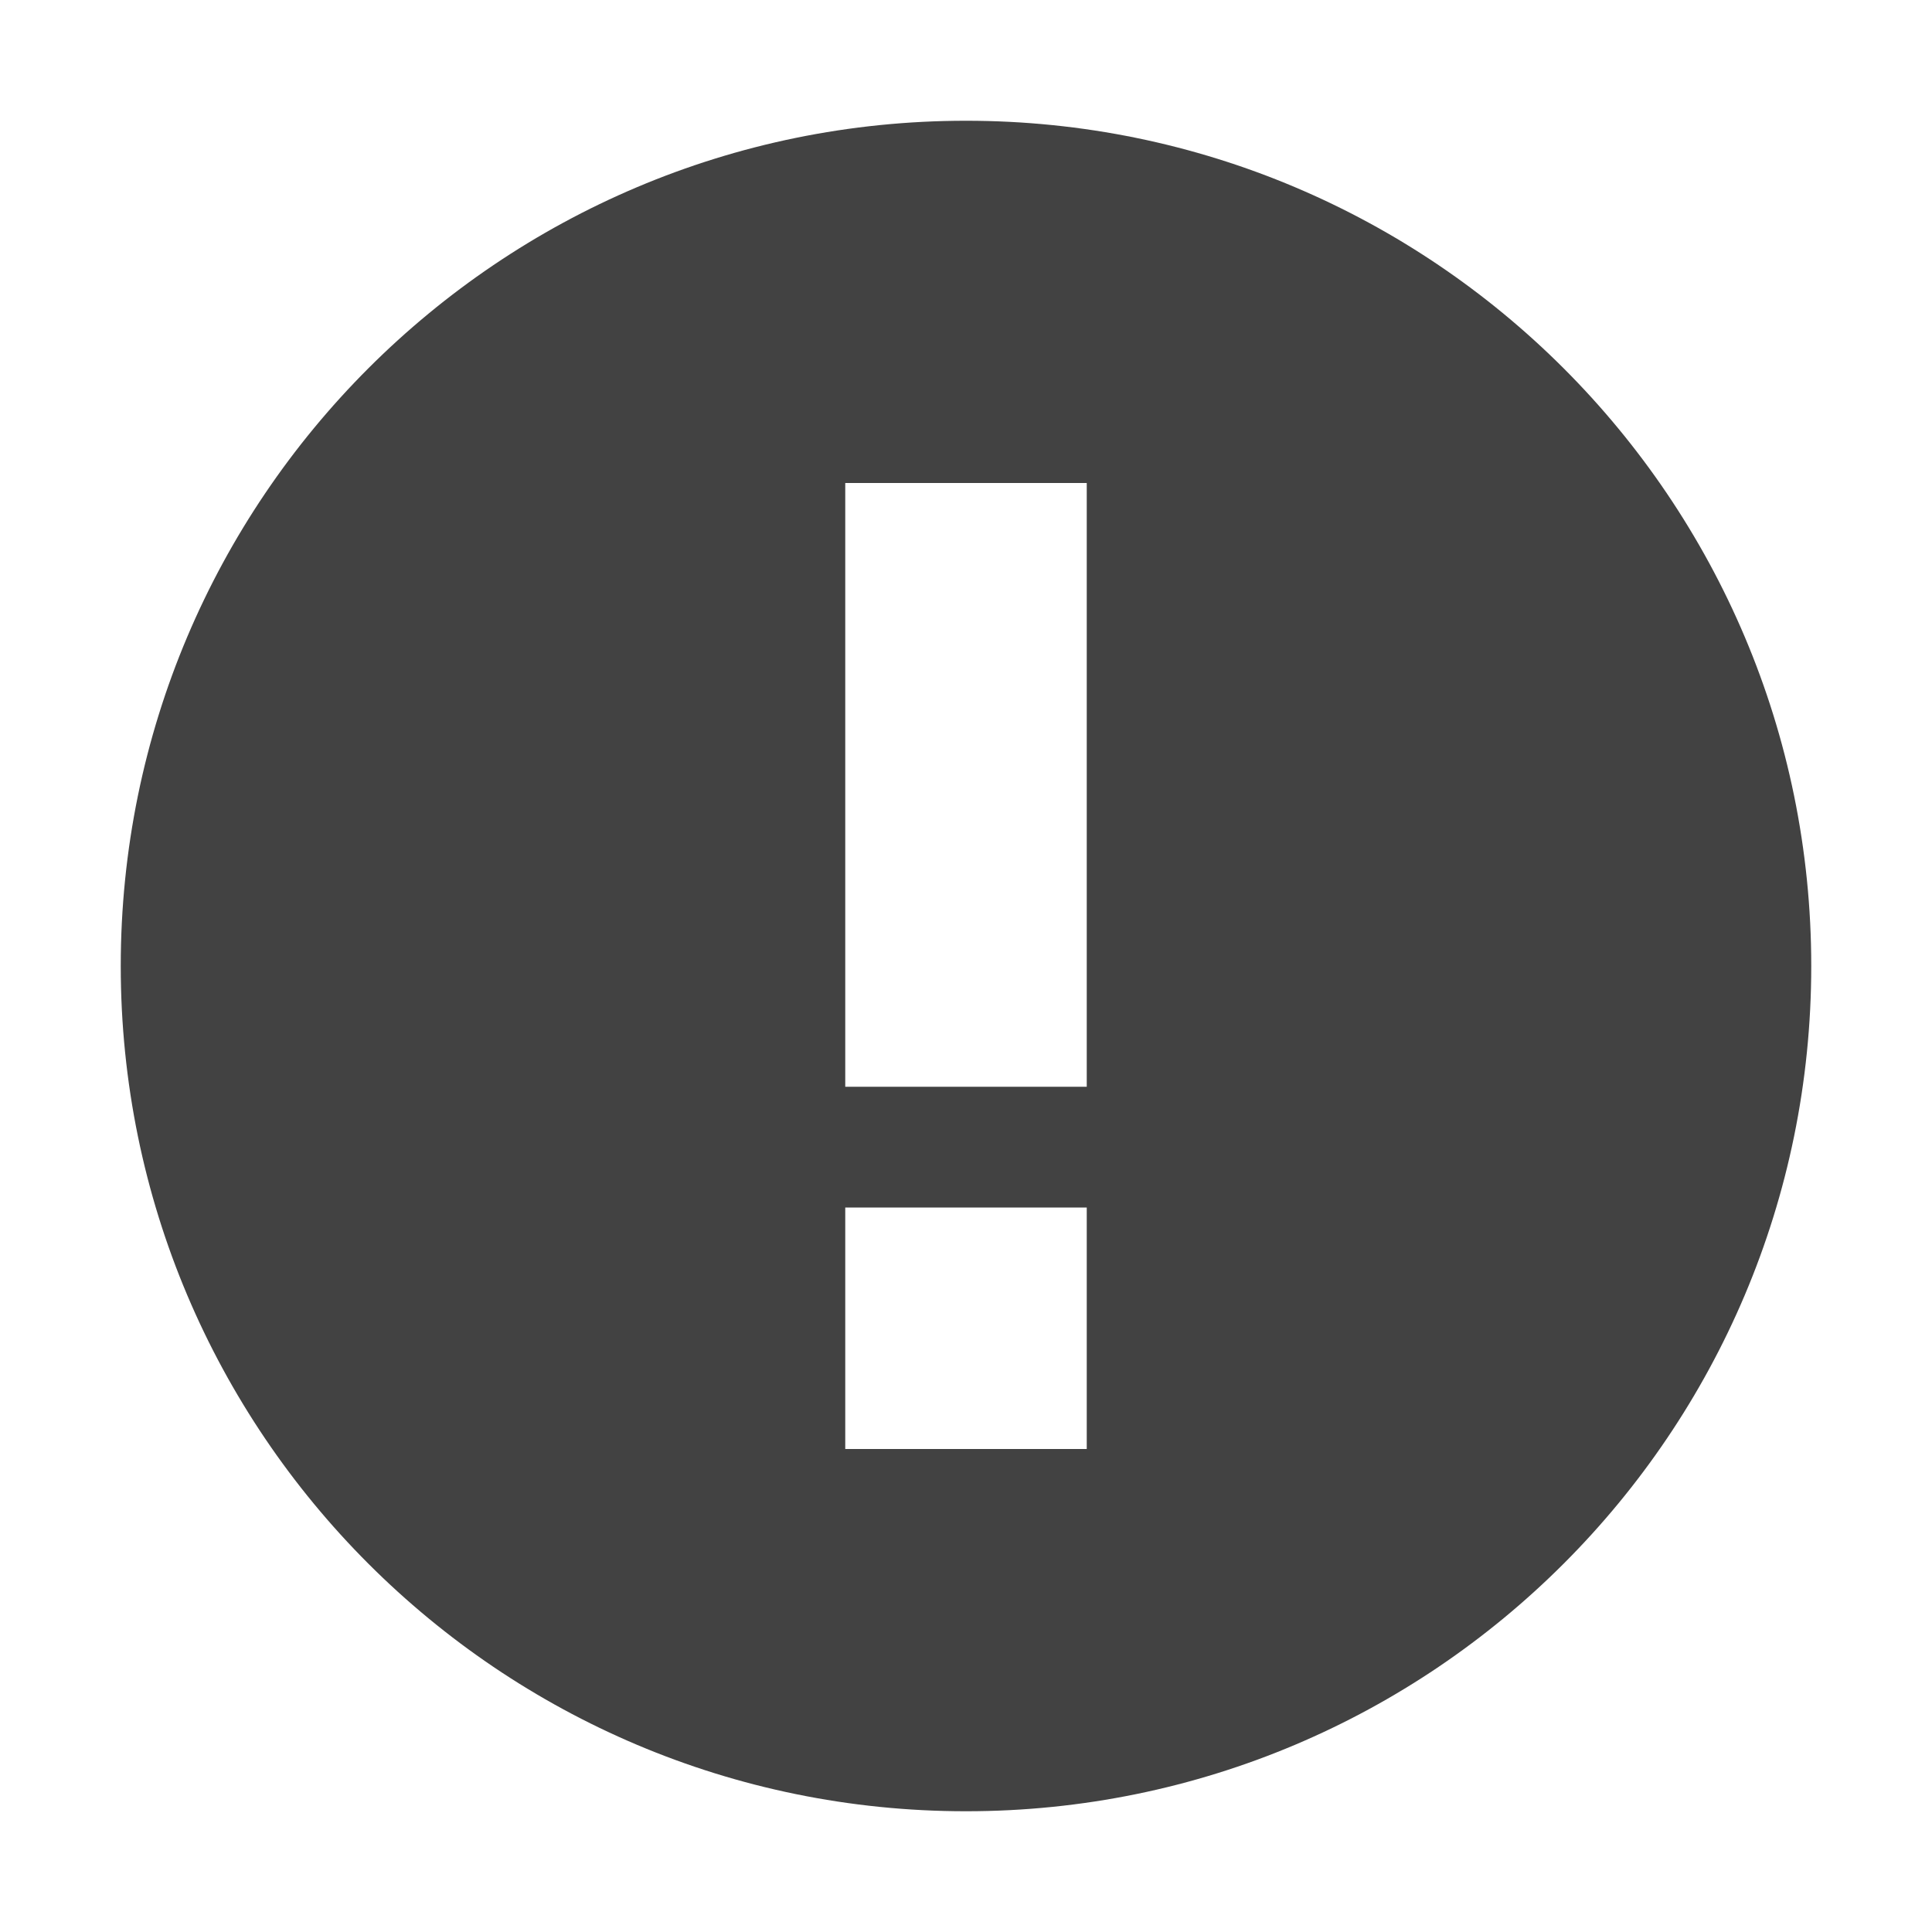
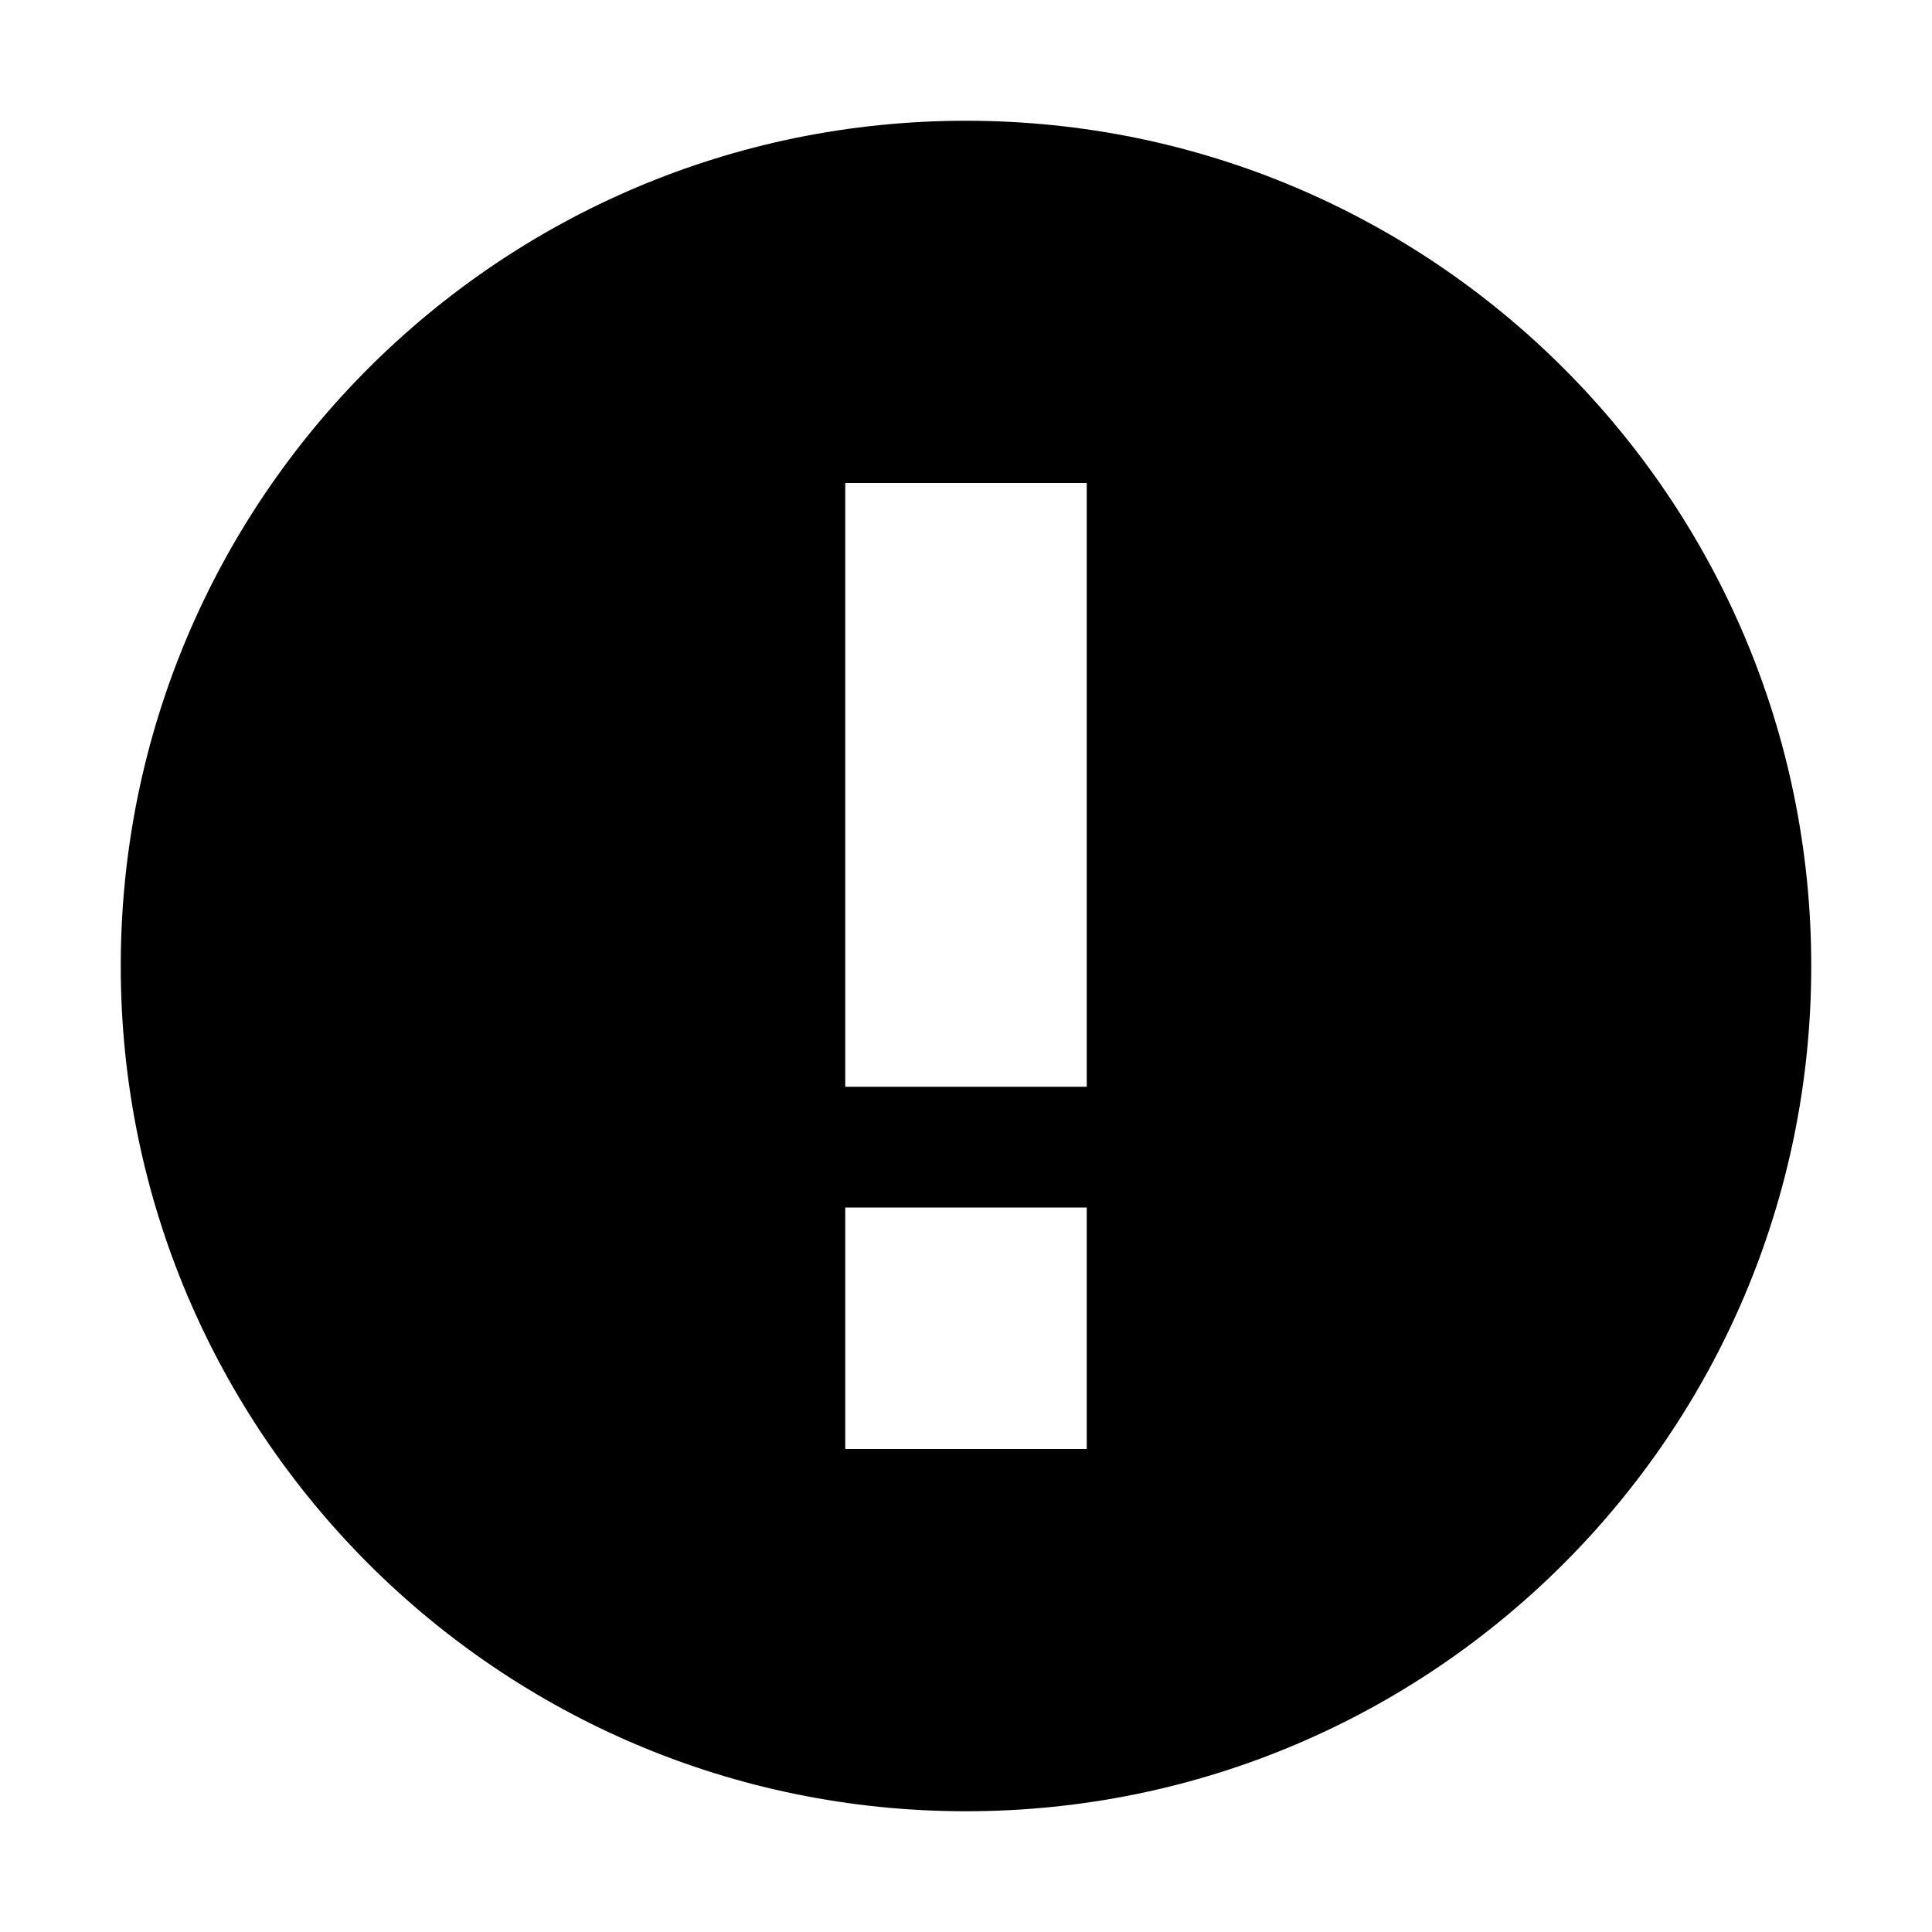
- <svg xmlns="http://www.w3.org/2000/svg" width="512" height="512" viewBox="0 0 512 512">
-   <path d="M256 480c123.7 0 224-100.3 224-224S379.7 32 256 32 32 132.3 32 256s100.3 224 224 224Zm-32-352v160h64V128h-64Zm0 256v-64h64v64h-64Z" fill="#424242" fill-rule="evenodd" />
+ <svg xmlns="http://www.w3.org/2000/svg" width="512" height="512" viewBox="0 0 512 512" fill="none">
+   <path d="M256 480C379.7 480 480 379.7 480 256C480 132.3 379.7 32 256 32C132.3 32 32 132.3 32 256C32 379.7 132.3 480 256 480ZM224 128H288V288H224V128ZM224 384V320H288V384H224Z" fill="black" />
</svg>
